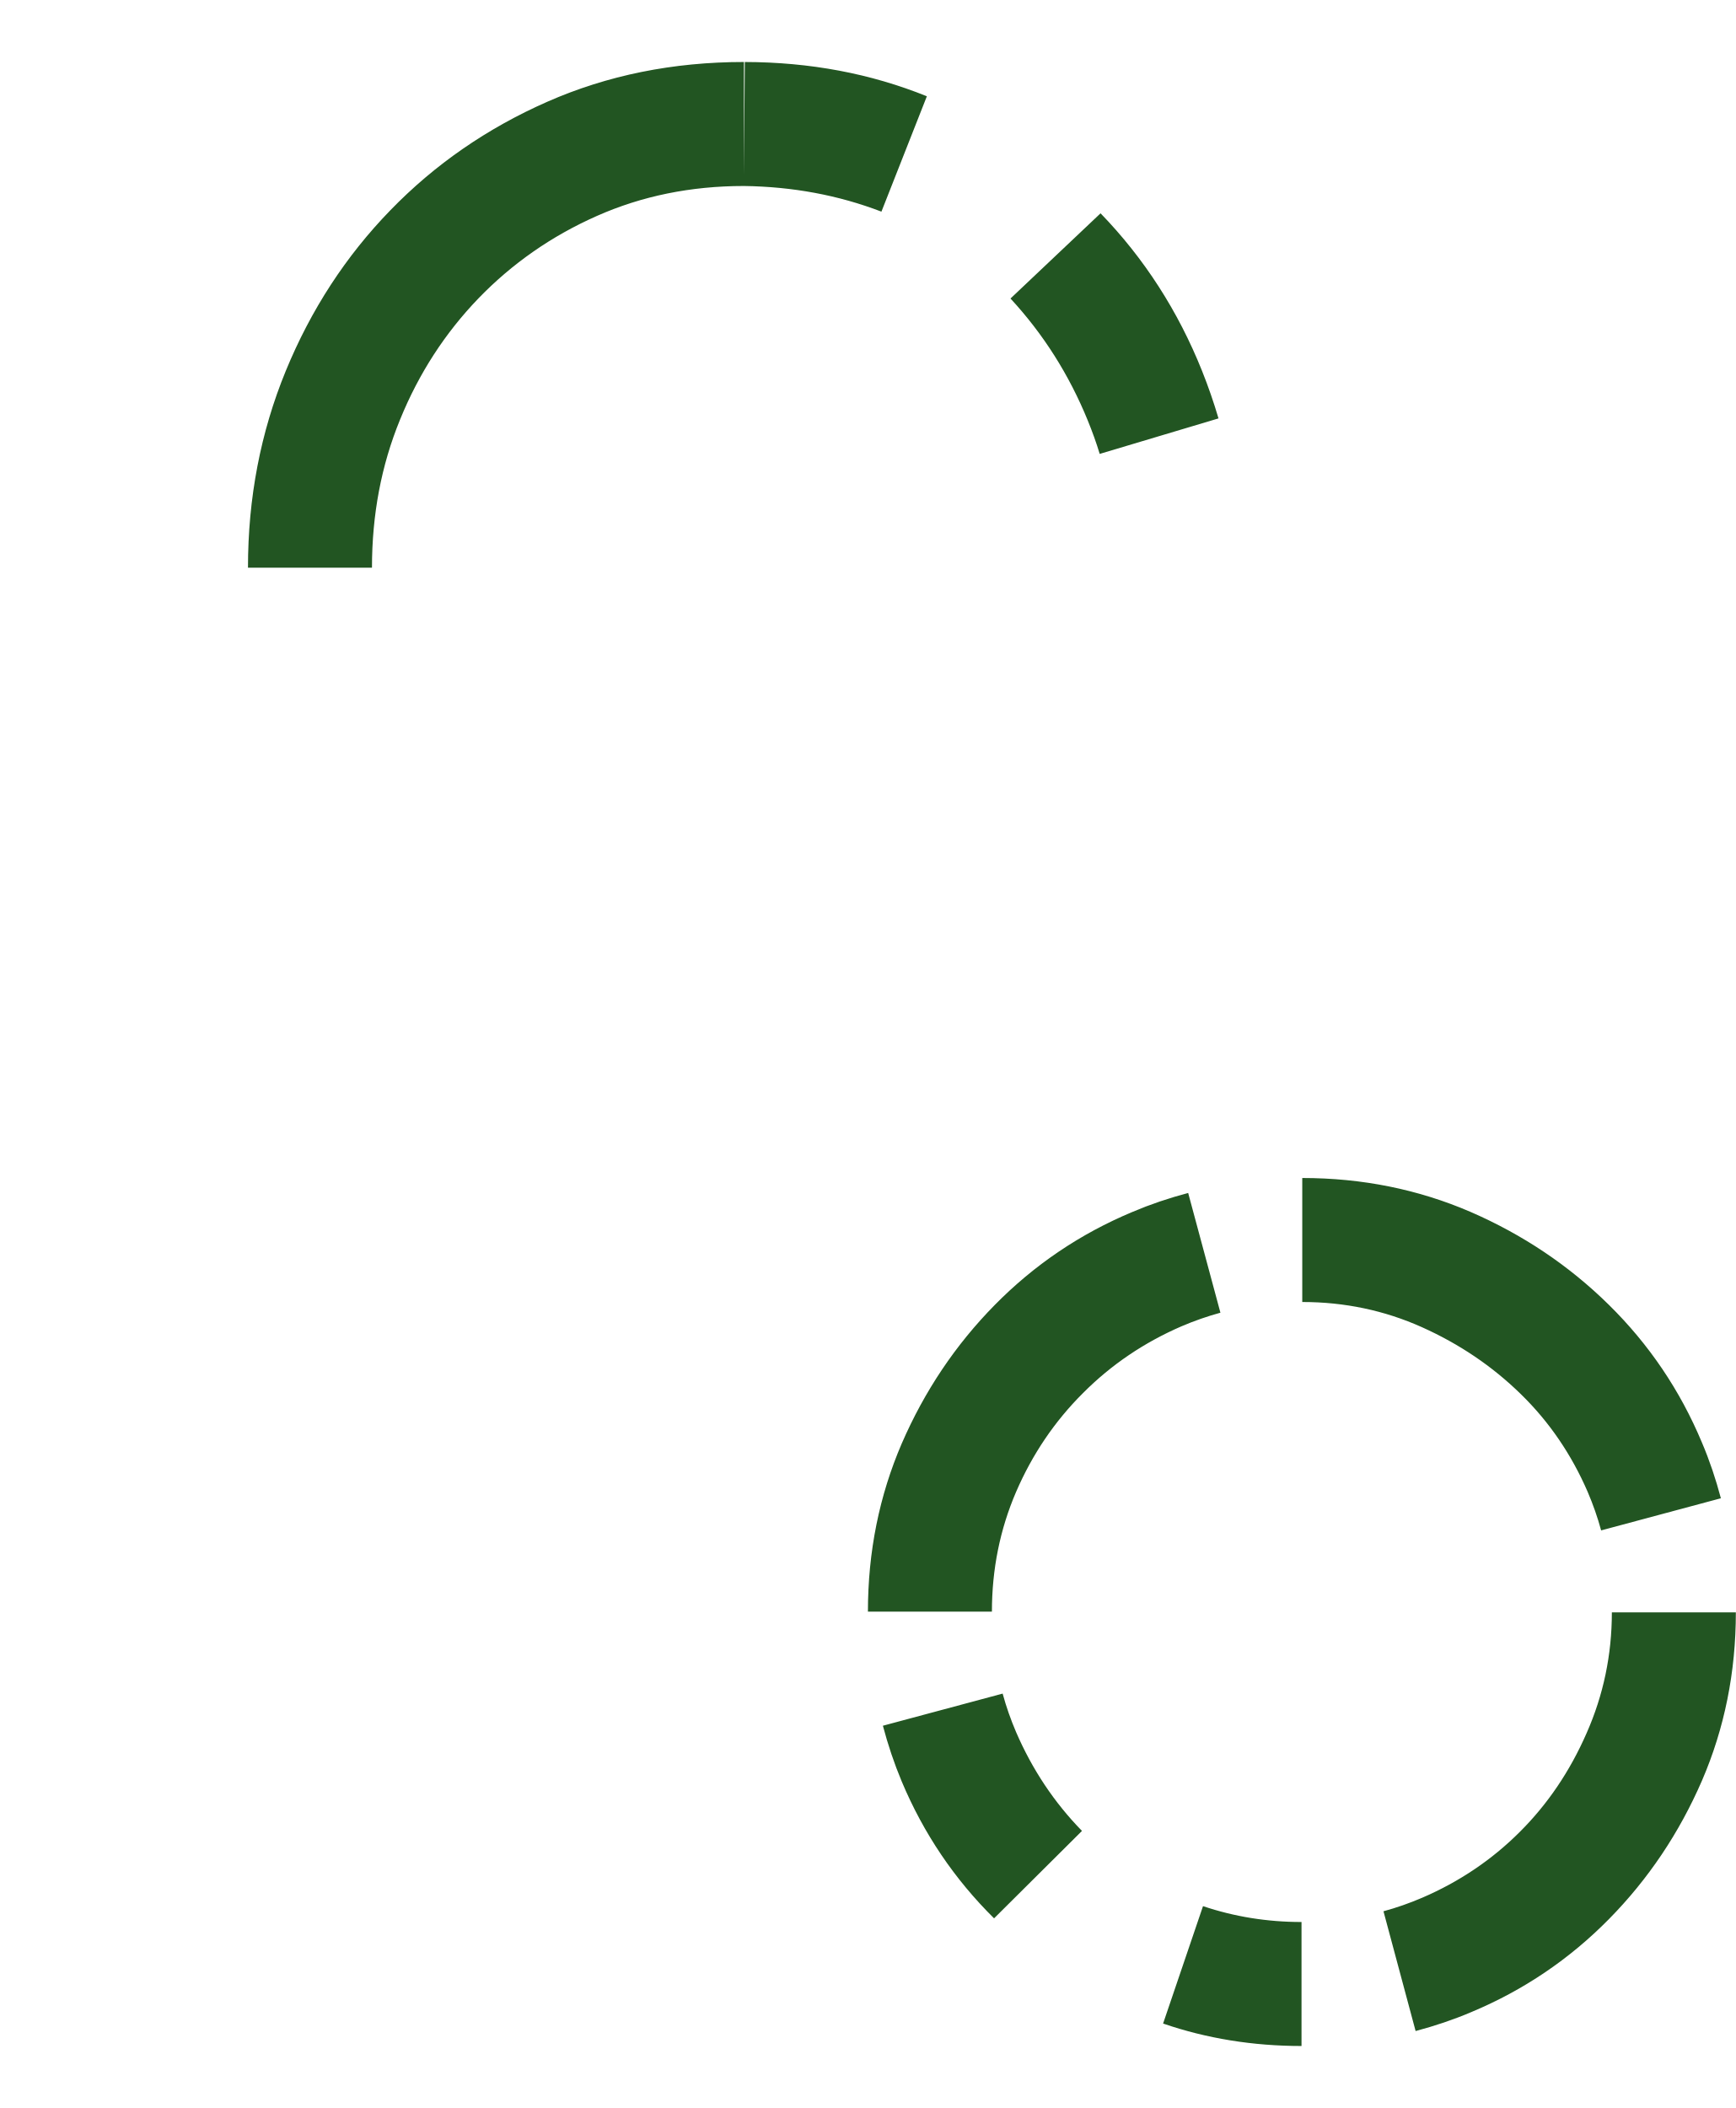
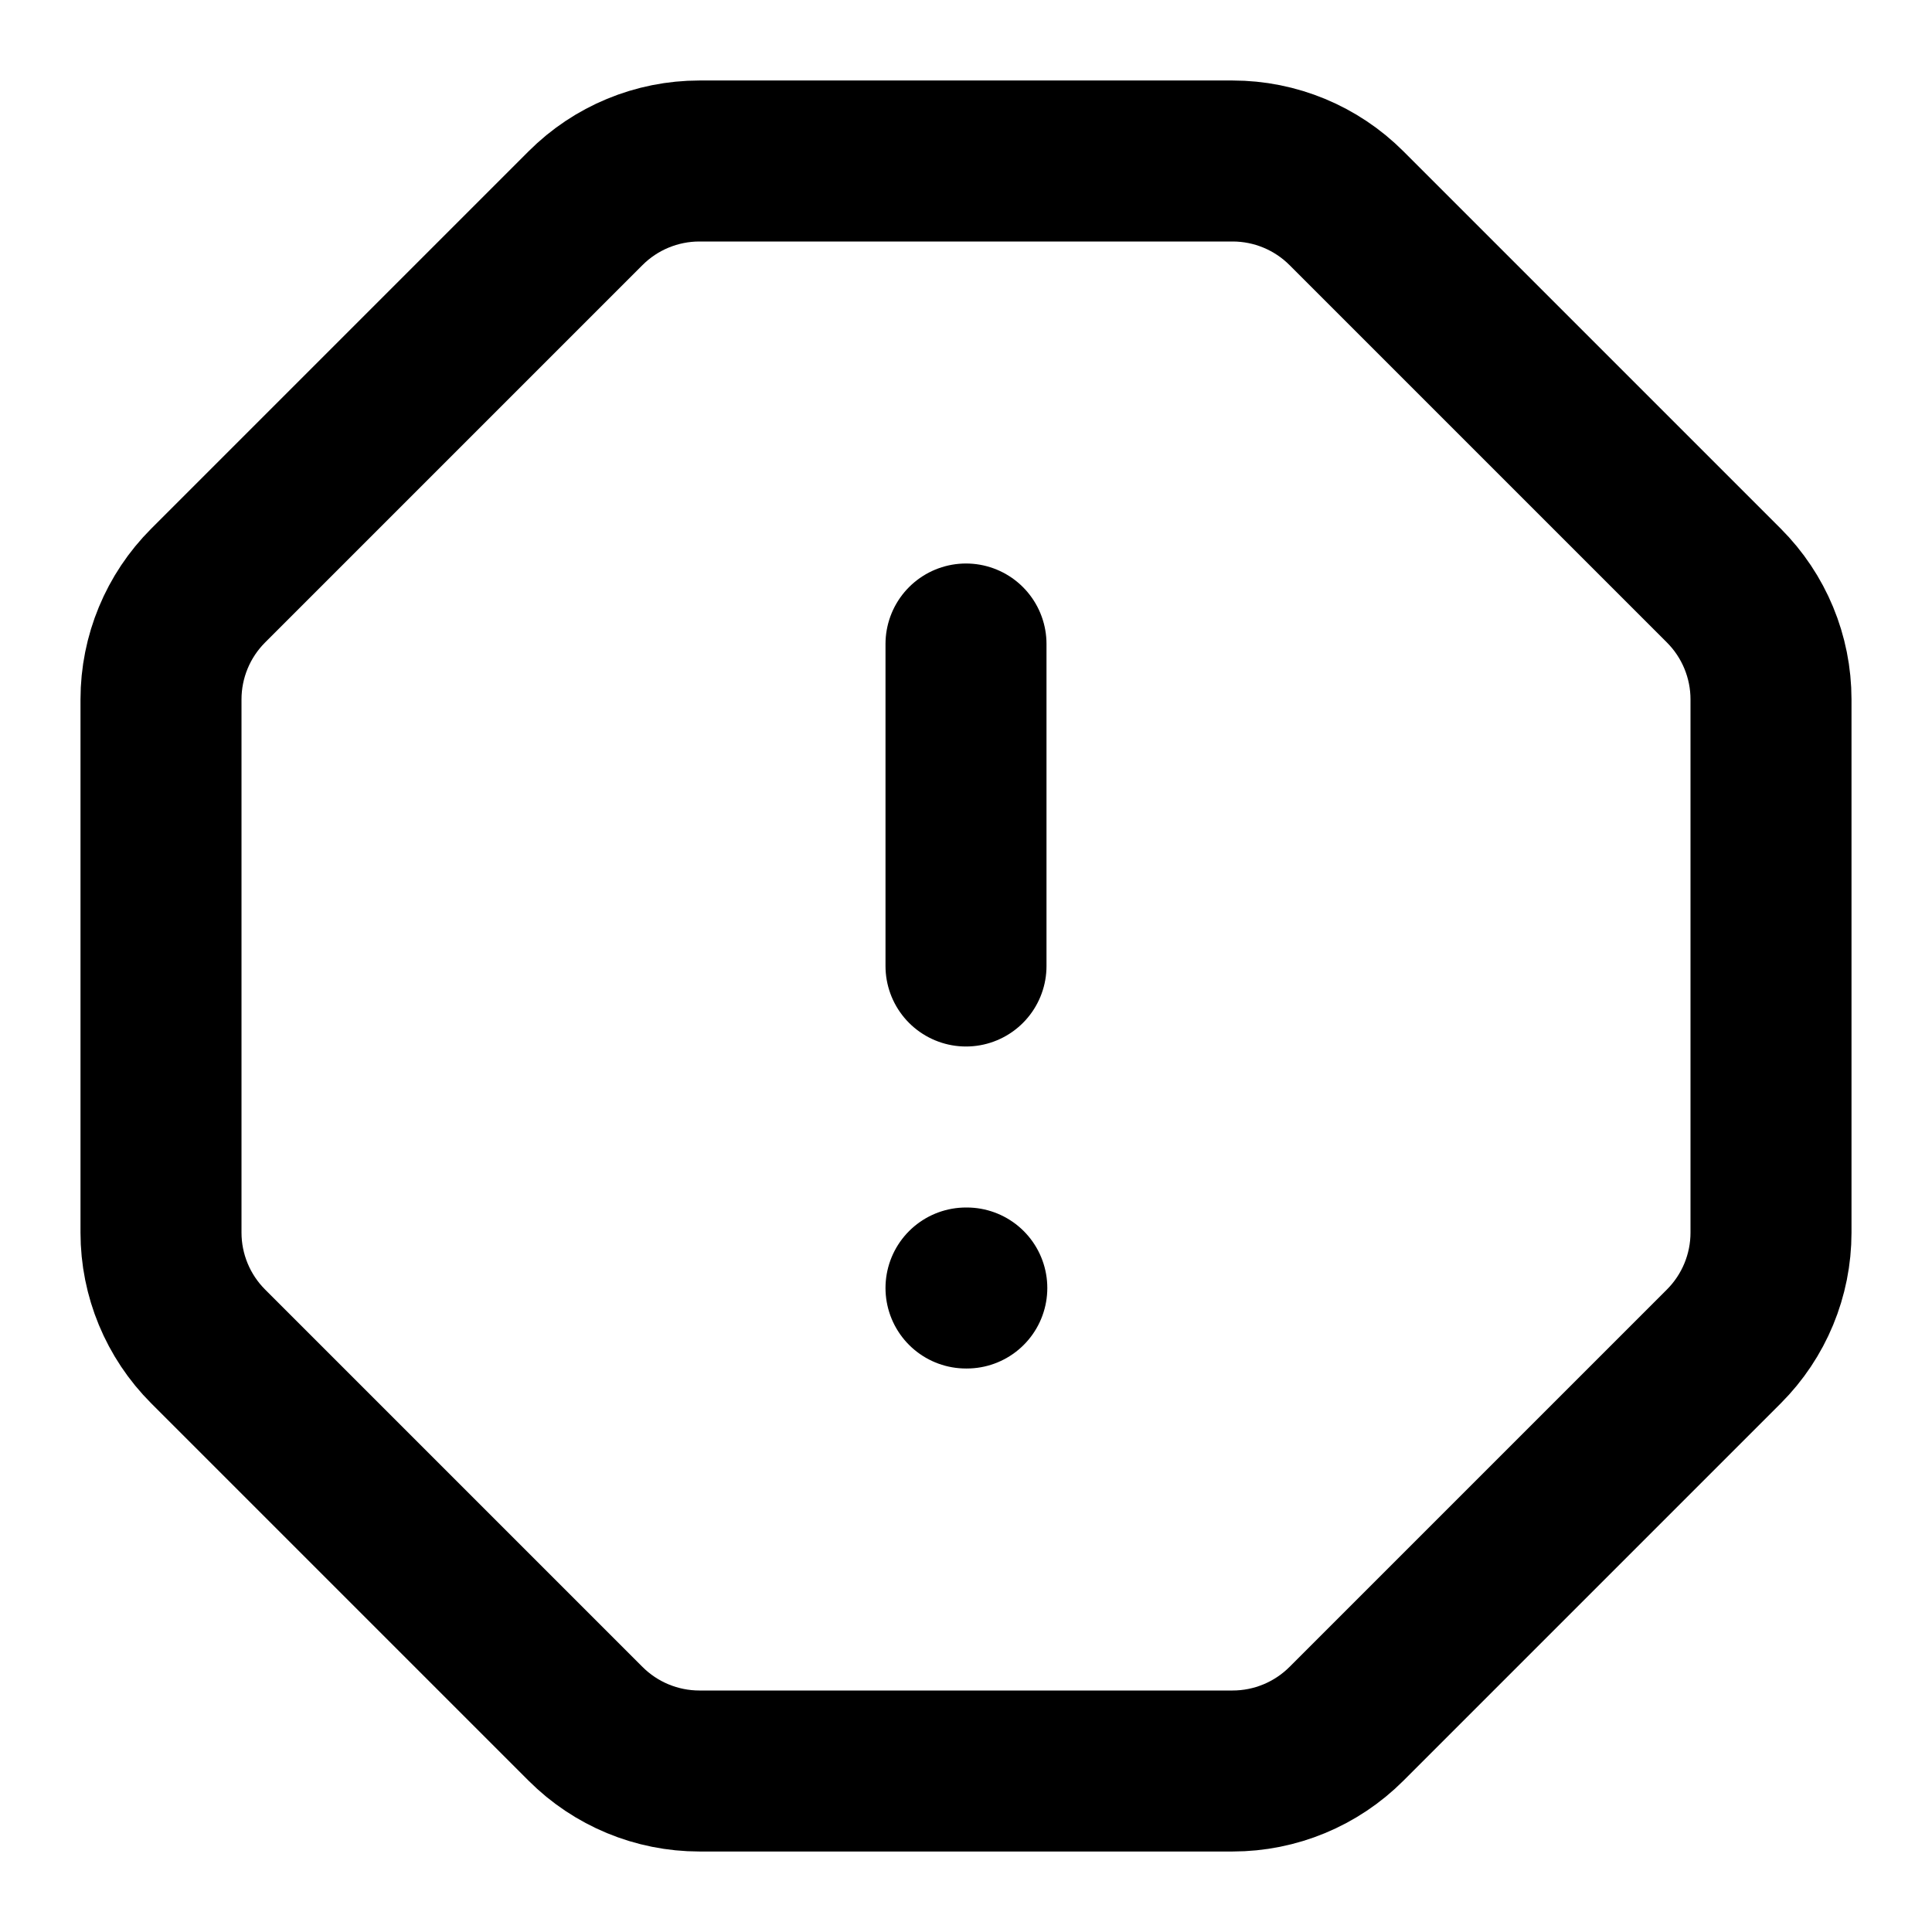
- <svg xmlns="http://www.w3.org/2000/svg" width="14" height="17" viewBox="0 0 14 17" fill="none">
-   <path d="M9.231 3.178C9.275 3.288 9.314 3.401 9.348 3.516C9.316 3.41 9.278 3.305 9.236 3.202C9.063 2.778 8.823 2.399 8.517 2.068C8.823 2.384 9.061 2.753 9.231 3.178ZM6.006 1C6.472 1.001 6.897 1.082 7.288 1.24C6.884 1.085 6.456 1.006 6.006 1L6.006 1ZM10.503 10C10.921 10 11.306 10.079 11.661 10.232C12.027 10.391 12.348 10.606 12.626 10.88C12.901 11.151 13.114 11.465 13.265 11.826C13.318 11.95 13.361 12.079 13.396 12.211C13.361 12.082 13.317 11.957 13.264 11.833C13.108 11.473 12.892 11.155 12.615 10.885C12.342 10.618 12.027 10.406 11.673 10.247C11.305 10.082 10.913 10 10.503 10ZM13.5 13.003C13.5 13.421 13.421 13.806 13.268 14.161C13.109 14.527 12.894 14.848 12.62 15.126C12.349 15.401 12.035 15.614 11.674 15.765C11.55 15.818 11.421 15.861 11.289 15.896C11.418 15.861 11.543 15.817 11.667 15.764C12.025 15.61 12.341 15.397 12.611 15.127C12.882 14.857 13.096 14.539 13.254 14.178C13.418 13.807 13.5 13.413 13.5 13.003ZM10.497 16C10.158 16 9.84 15.948 9.543 15.846C9.849 15.949 10.168 16 10.497 16ZM7.736 14.167C7.89 14.523 8.101 14.841 8.369 15.115C8.096 14.845 7.885 14.533 7.734 14.174C7.682 14.05 7.639 13.921 7.604 13.789C7.639 13.918 7.683 14.043 7.736 14.167ZM7.5 12.997C7.5 12.579 7.579 12.194 7.732 11.839C7.891 11.473 8.106 11.152 8.38 10.874C8.651 10.599 8.965 10.386 9.326 10.235C9.45 10.182 9.579 10.139 9.711 10.104C9.583 10.139 9.457 10.183 9.333 10.236C8.974 10.391 8.655 10.606 8.381 10.881C8.106 11.155 7.891 11.474 7.736 11.833C7.578 12.2 7.5 12.59 7.5 12.997ZM2.5 4.578C2.5 4.077 2.59 3.614 2.767 3.182C2.947 2.744 3.194 2.366 3.507 2.044C3.82 1.721 4.189 1.466 4.616 1.278C5.032 1.095 5.491 1 6 1C5.508 1 5.043 1.093 4.61 1.285C4.188 1.472 3.816 1.731 3.499 2.059C3.183 2.387 2.938 2.767 2.764 3.194C2.586 3.628 2.5 4.091 2.5 4.578Z" fill="#225522" stroke="#225522" />
+ <svg xmlns="http://www.w3.org/2000/svg" width="24" height="24" viewBox="0 0 24 24" fill="none" stroke="currentColor" stroke-width="2" stroke-linecap="round" stroke-linejoin="round" class="lucide lucide-octagon-alert">
+   <path d="M12 16h.01" />
+   <path d="M12 8v4" />
+   <path d="M15.312 2a2 2 0 0 1 1.414.586l4.688 4.688A2 2 0 0 1 22 8.688v6.624a2 2 0 0 1-.586 1.414l-4.688 4.688a2 2 0 0 1-1.414.586H8.688a2 2 0 0 1-1.414-.586l-4.688-4.688A2 2 0 0 1 2 15.312V8.688a2 2 0 0 1 .586-1.414l4.688-4.688A2 2 0 0 1 8.688 2z" />
</svg>
